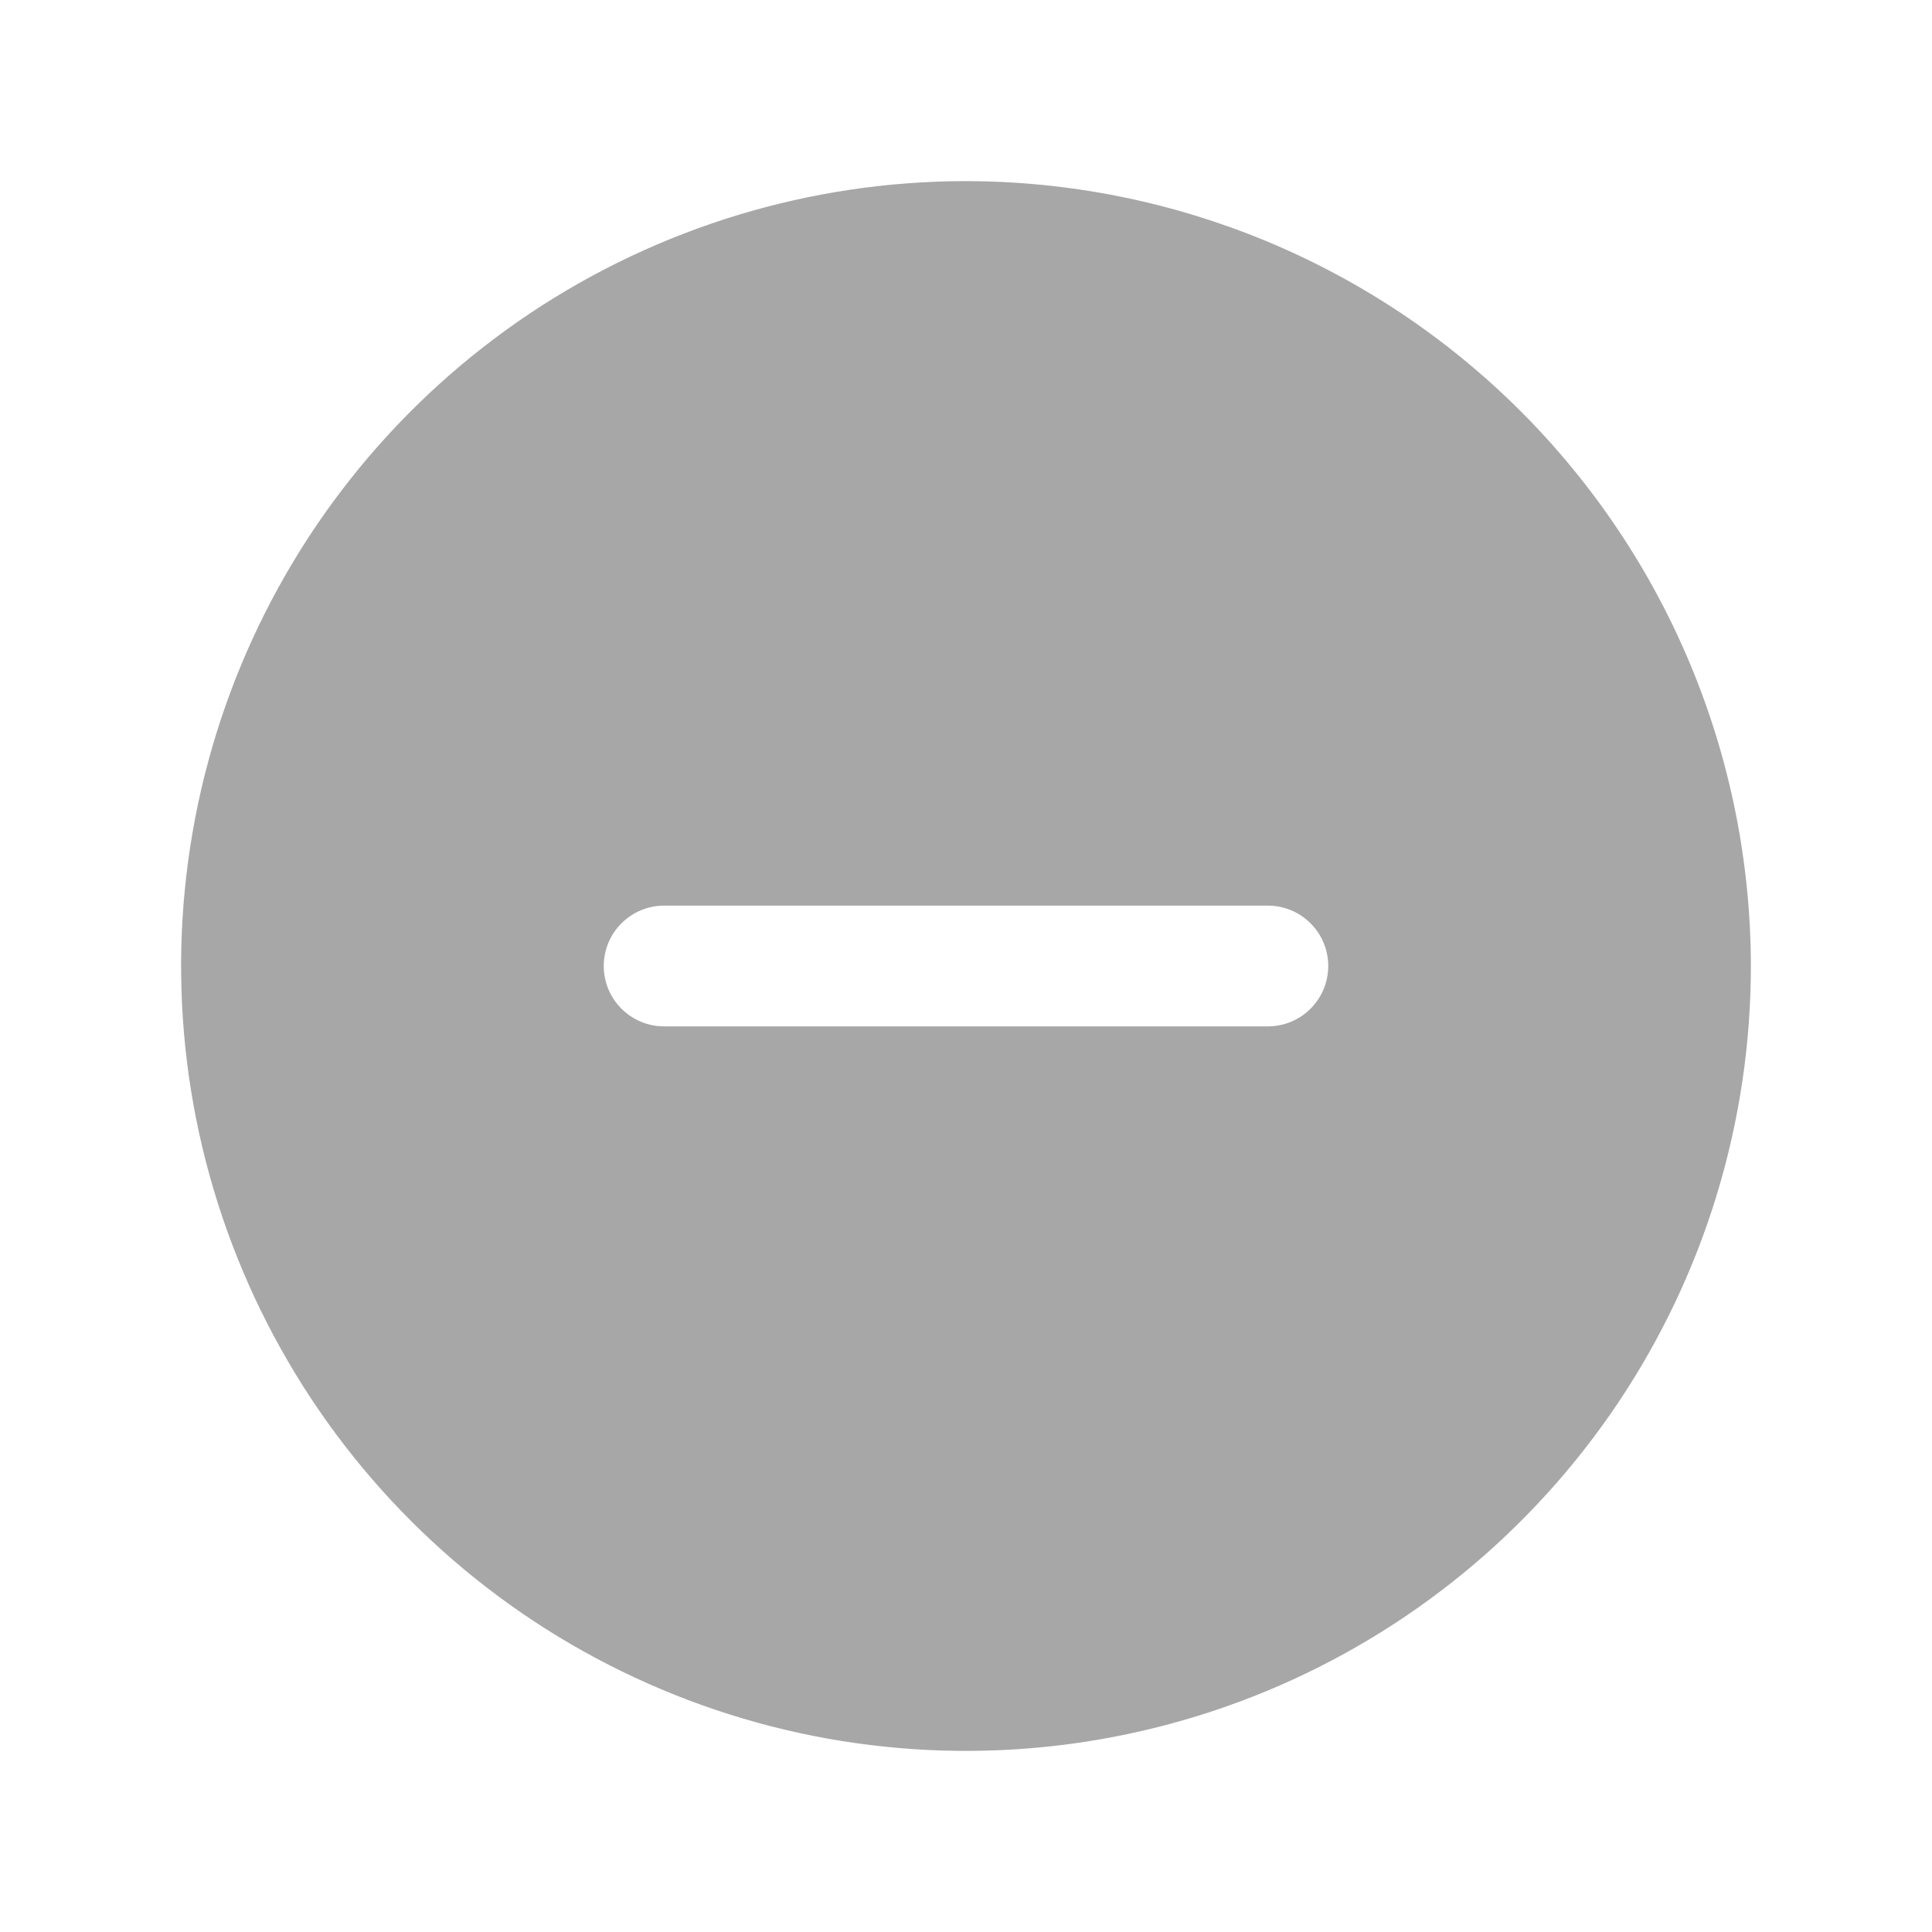
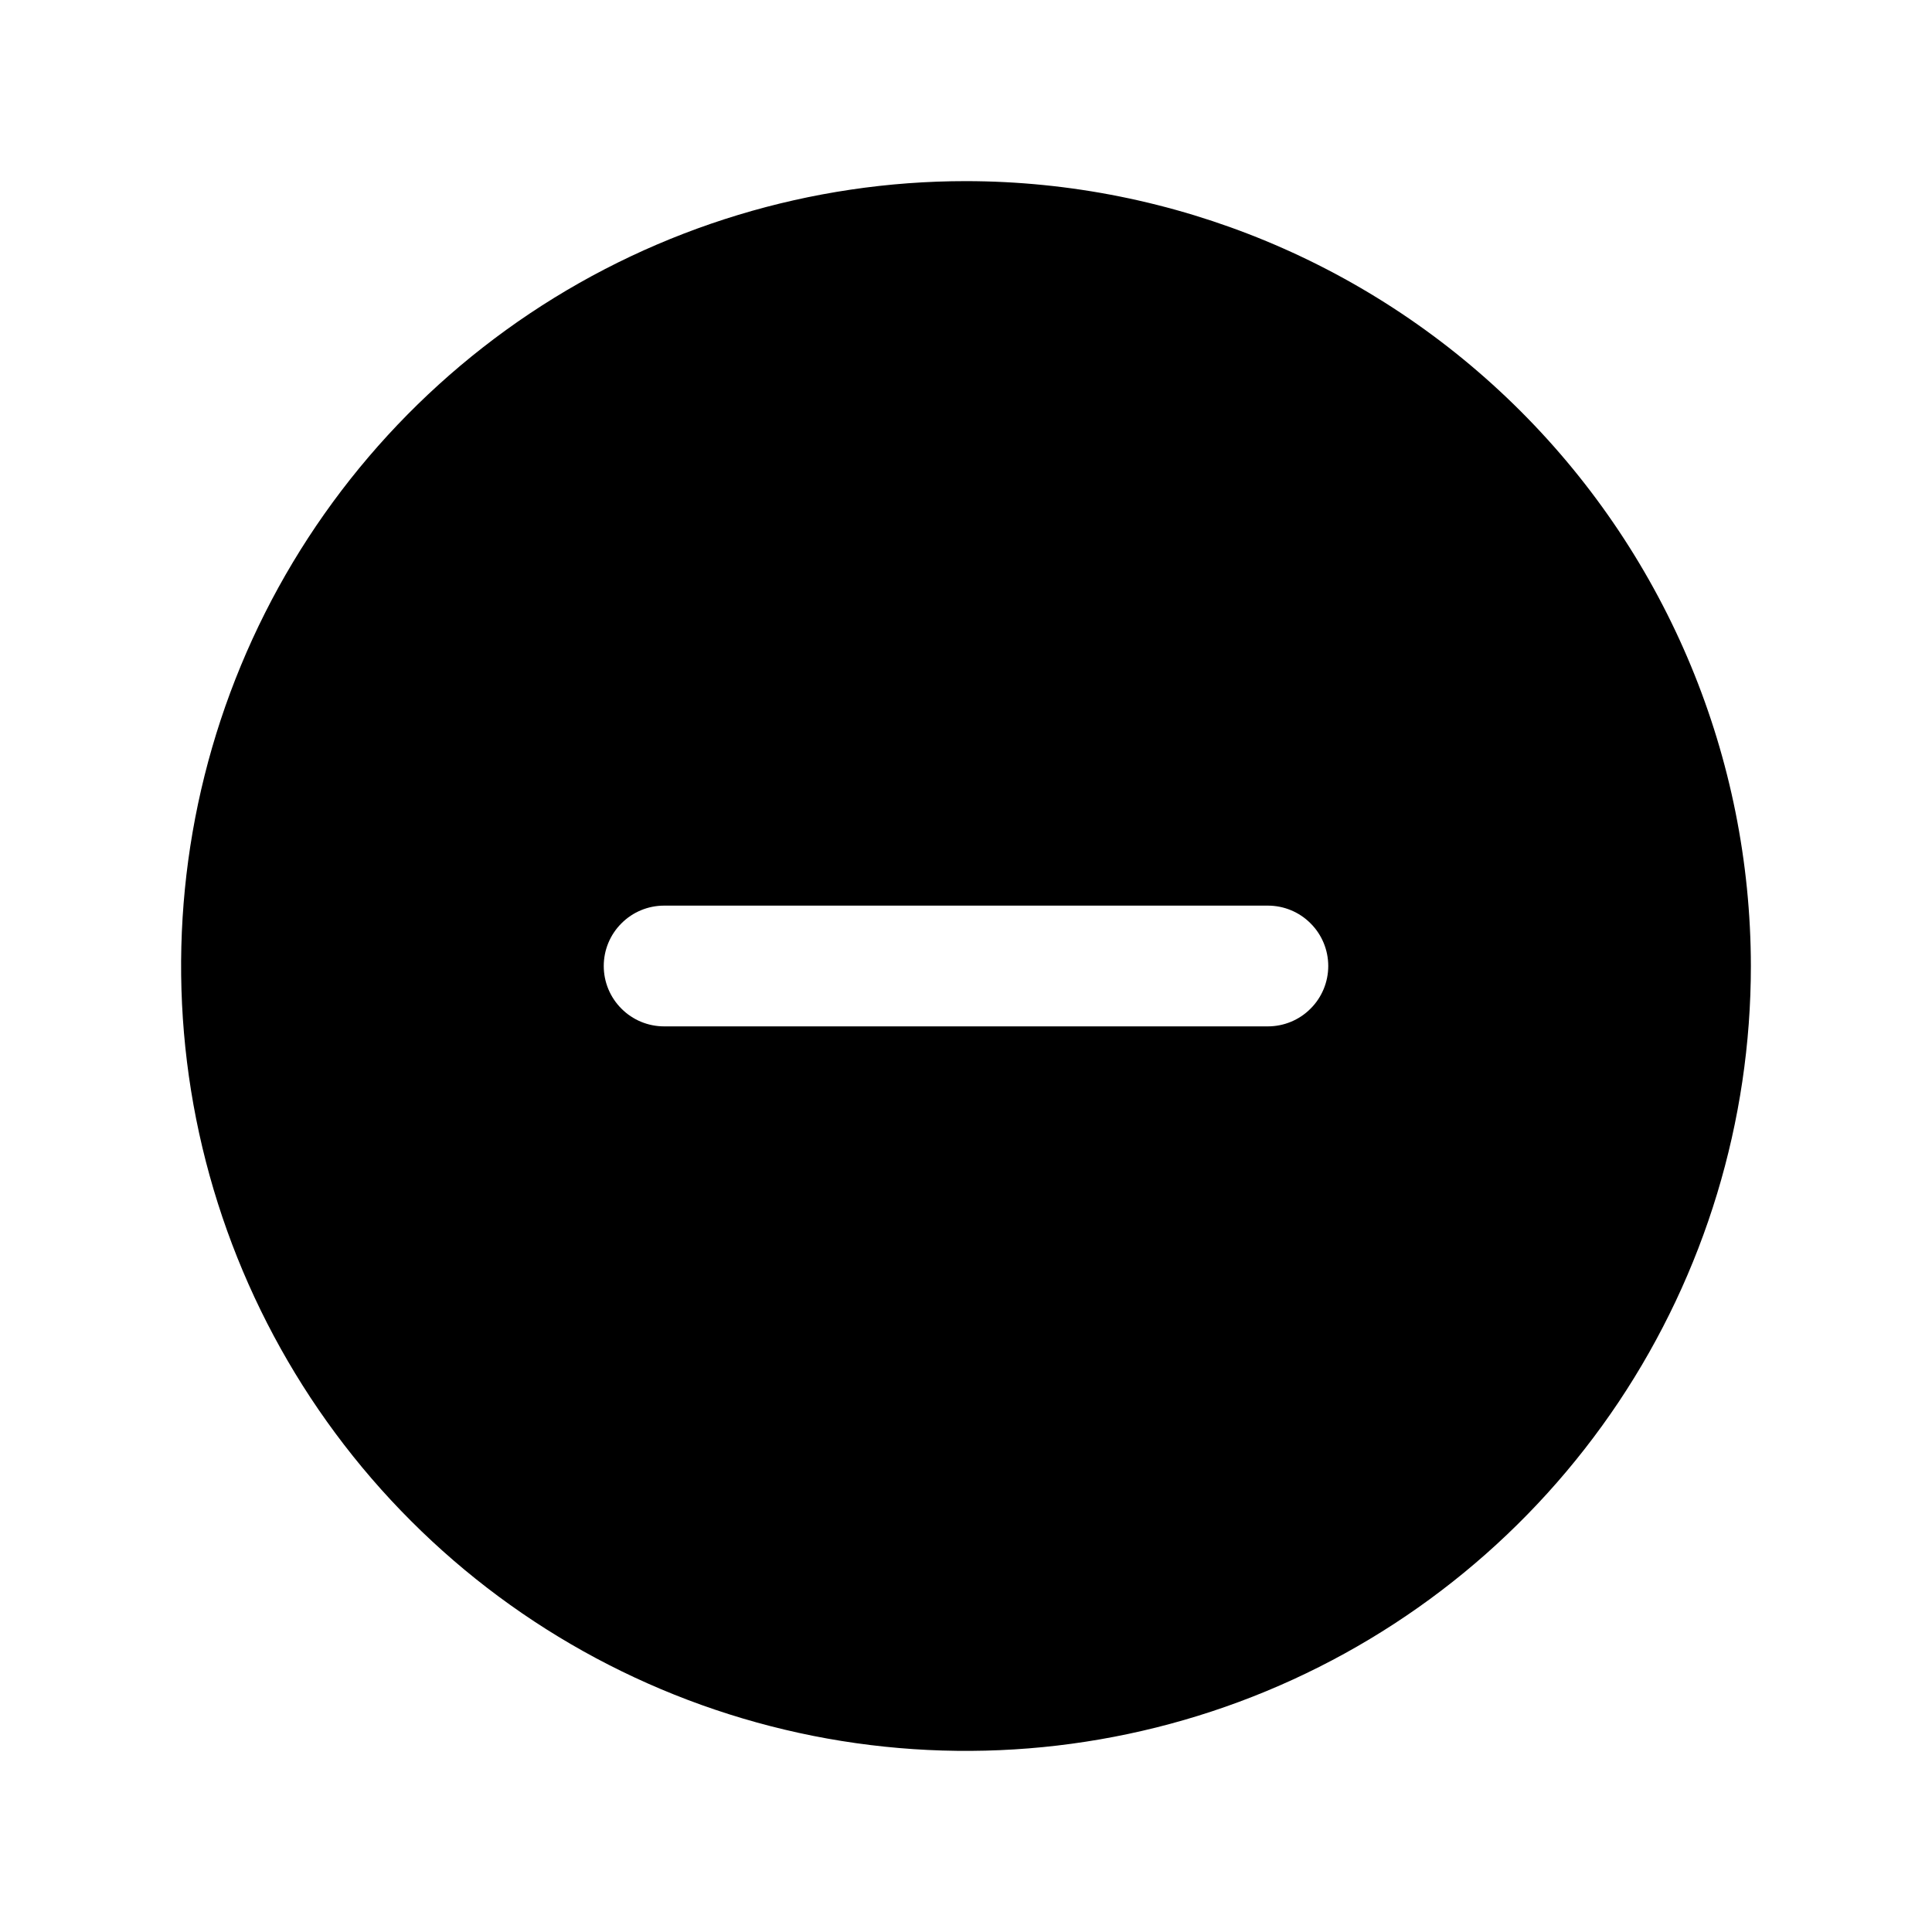
<svg xmlns="http://www.w3.org/2000/svg" width="24" height="24" viewBox="0 0 24 24" fill="none">
-   <path d="M12 2.25C10.072 2.25 8.187 2.822 6.583 3.893C4.98 4.965 3.73 6.487 2.992 8.269C2.254 10.05 2.061 12.011 2.437 13.902C2.814 15.793 3.742 17.531 5.106 18.894C6.469 20.258 8.207 21.186 10.098 21.563C11.989 21.939 13.95 21.746 15.731 21.008C17.513 20.27 19.035 19.02 20.107 17.417C21.178 15.813 21.75 13.928 21.75 12C21.747 9.415 20.719 6.937 18.891 5.109C17.063 3.281 14.585 2.253 12 2.25ZM15.75 12.75H8.25C8.051 12.75 7.86 12.671 7.72 12.53C7.579 12.39 7.5 12.199 7.5 12C7.5 11.801 7.579 11.61 7.72 11.47C7.86 11.329 8.051 11.25 8.25 11.25H15.75C15.949 11.25 16.14 11.329 16.28 11.47C16.421 11.61 16.5 11.801 16.5 12C16.5 12.199 16.421 12.39 16.28 12.53C16.14 12.671 15.949 12.75 15.75 12.75Z" fill="#A7A7A7" />
+   <path d="M12 2.25C10.072 2.25 8.187 2.822 6.583 3.893C4.98 4.965 3.73 6.487 2.992 8.269C2.254 10.05 2.061 12.011 2.437 13.902C2.814 15.793 3.742 17.531 5.106 18.894C6.469 20.258 8.207 21.186 10.098 21.563C11.989 21.939 13.95 21.746 15.731 21.008C17.513 20.27 19.035 19.02 20.107 17.417C21.178 15.813 21.75 13.928 21.75 12C21.747 9.415 20.719 6.937 18.891 5.109C17.063 3.281 14.585 2.253 12 2.25ZM15.75 12.75H8.25C8.051 12.75 7.86 12.671 7.72 12.53C7.579 12.39 7.5 12.199 7.5 12C7.5 11.801 7.579 11.61 7.72 11.47C7.86 11.329 8.051 11.25 8.25 11.25H15.75C15.949 11.25 16.14 11.329 16.28 11.47C16.421 11.61 16.5 11.801 16.5 12C16.5 12.199 16.421 12.39 16.28 12.53C16.14 12.671 15.949 12.75 15.75 12.75Z" fill="currentColor" />
</svg>
